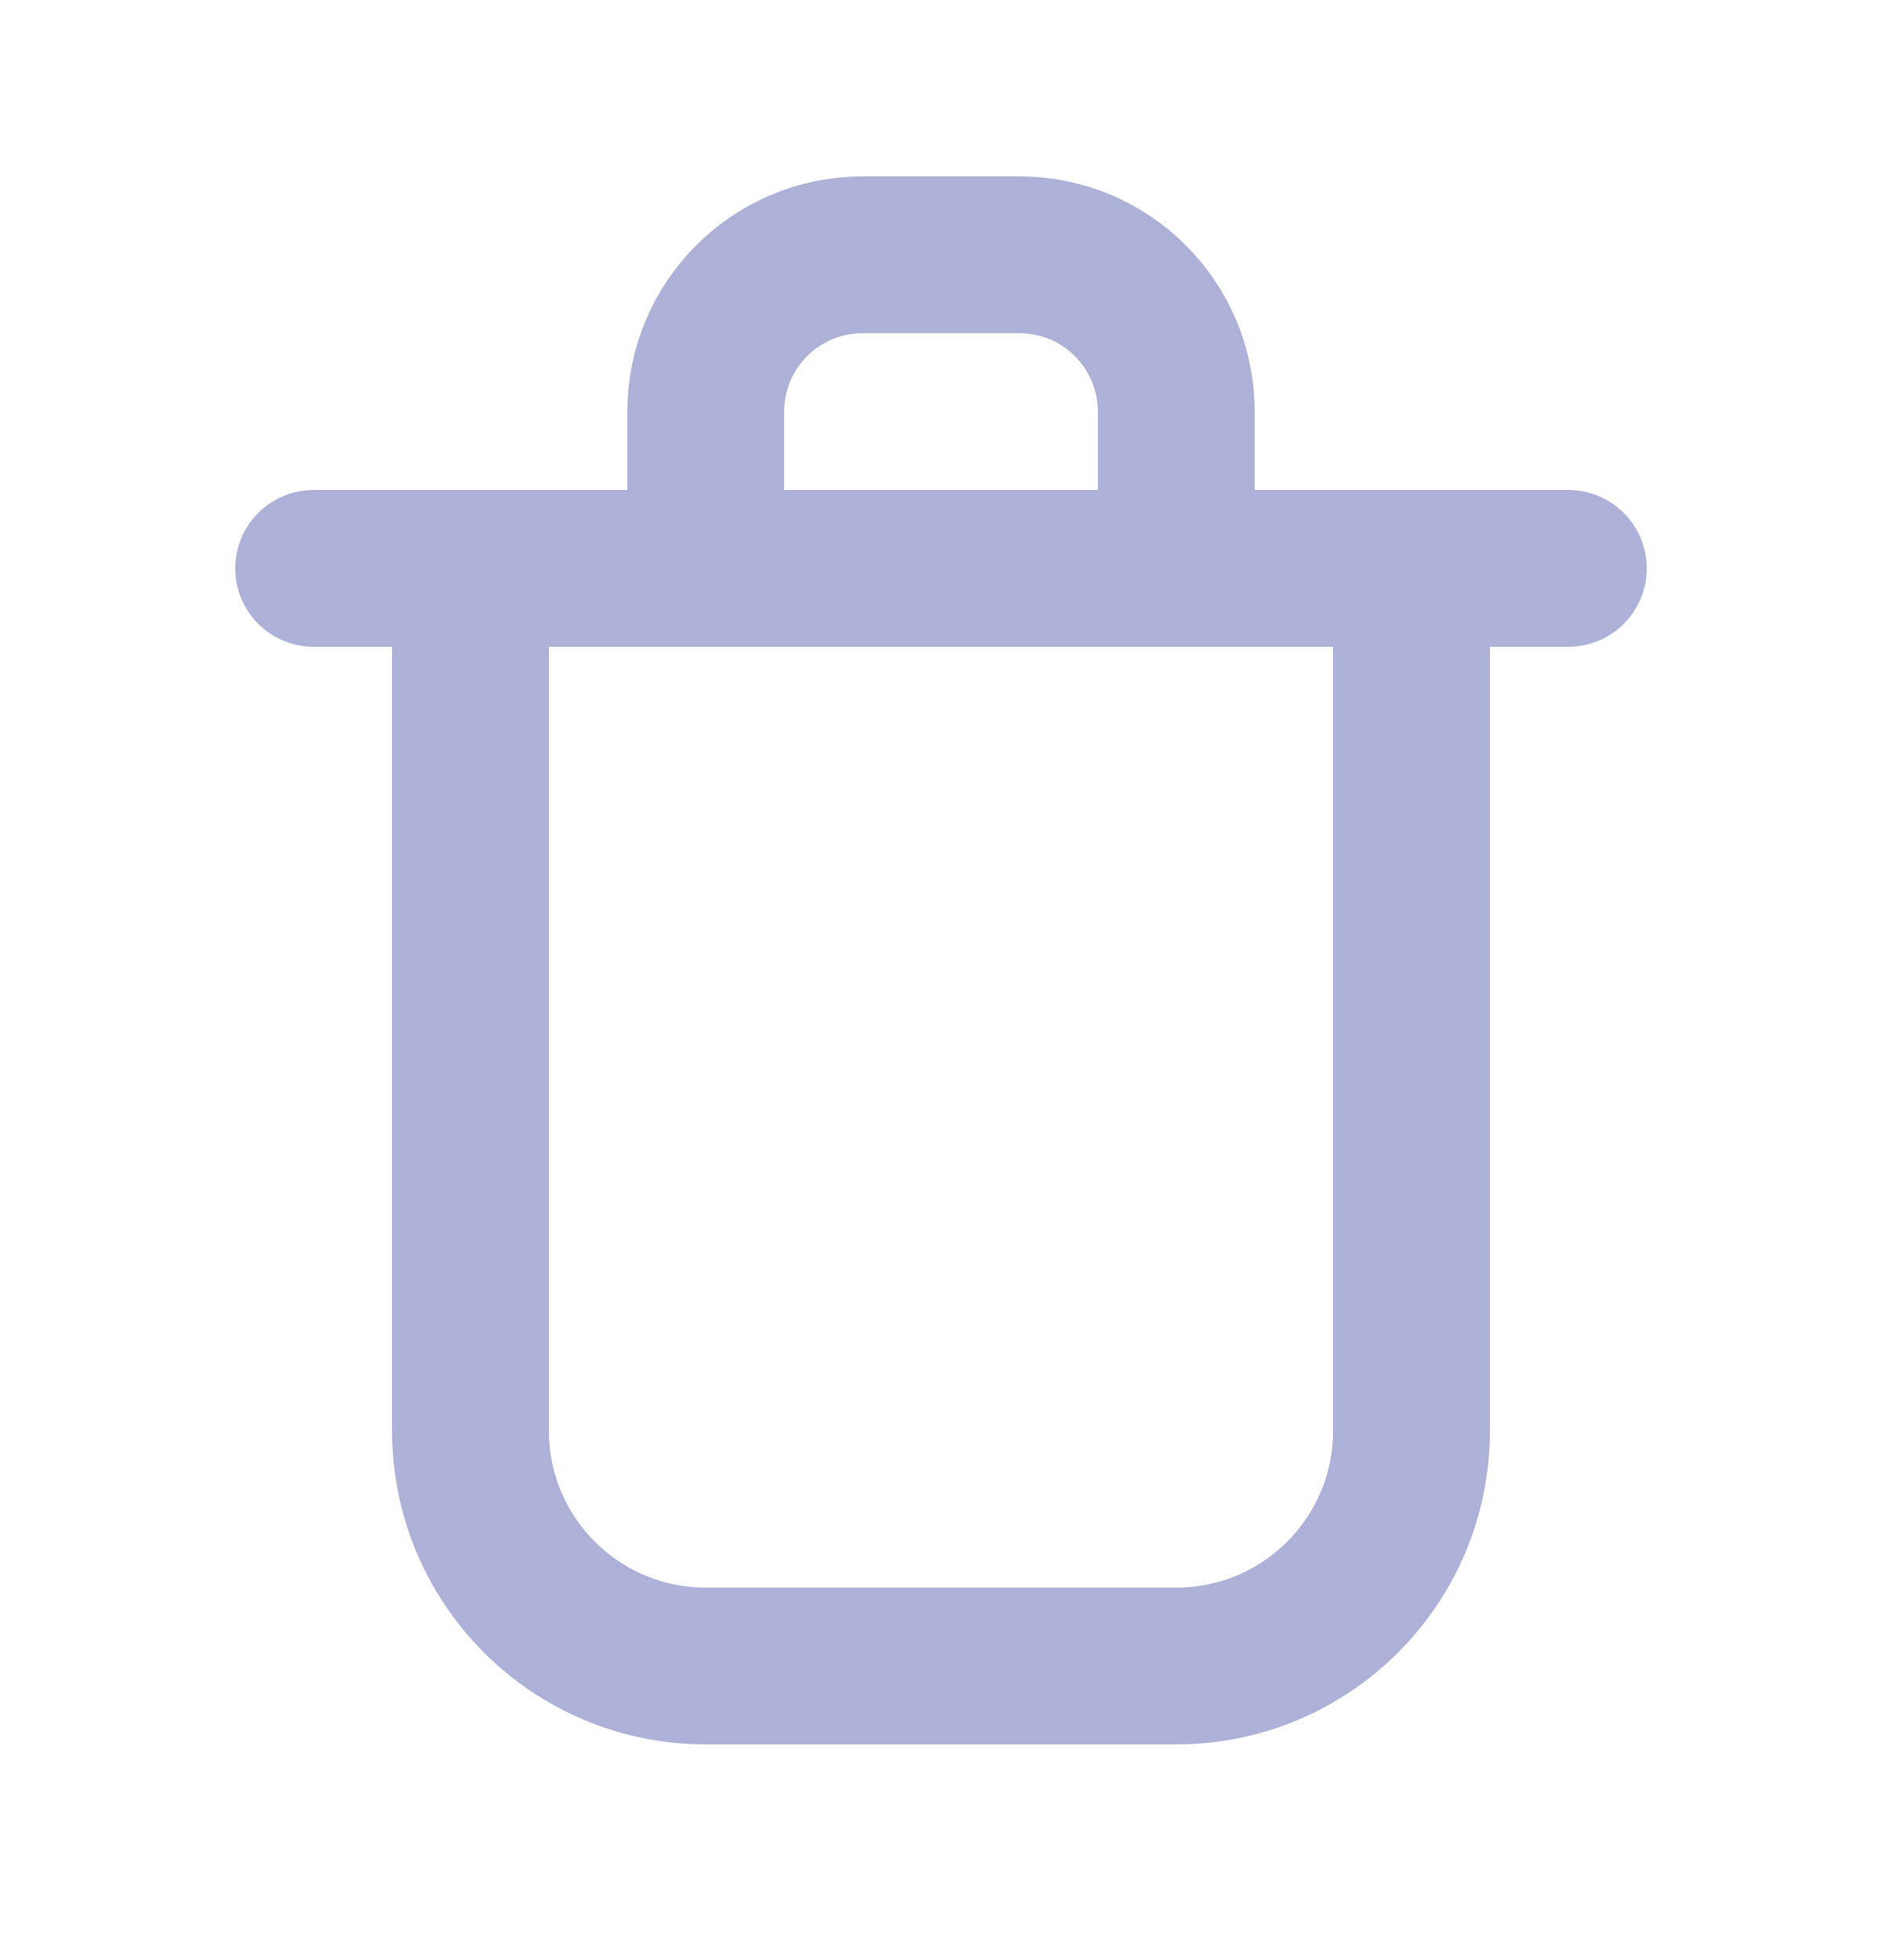
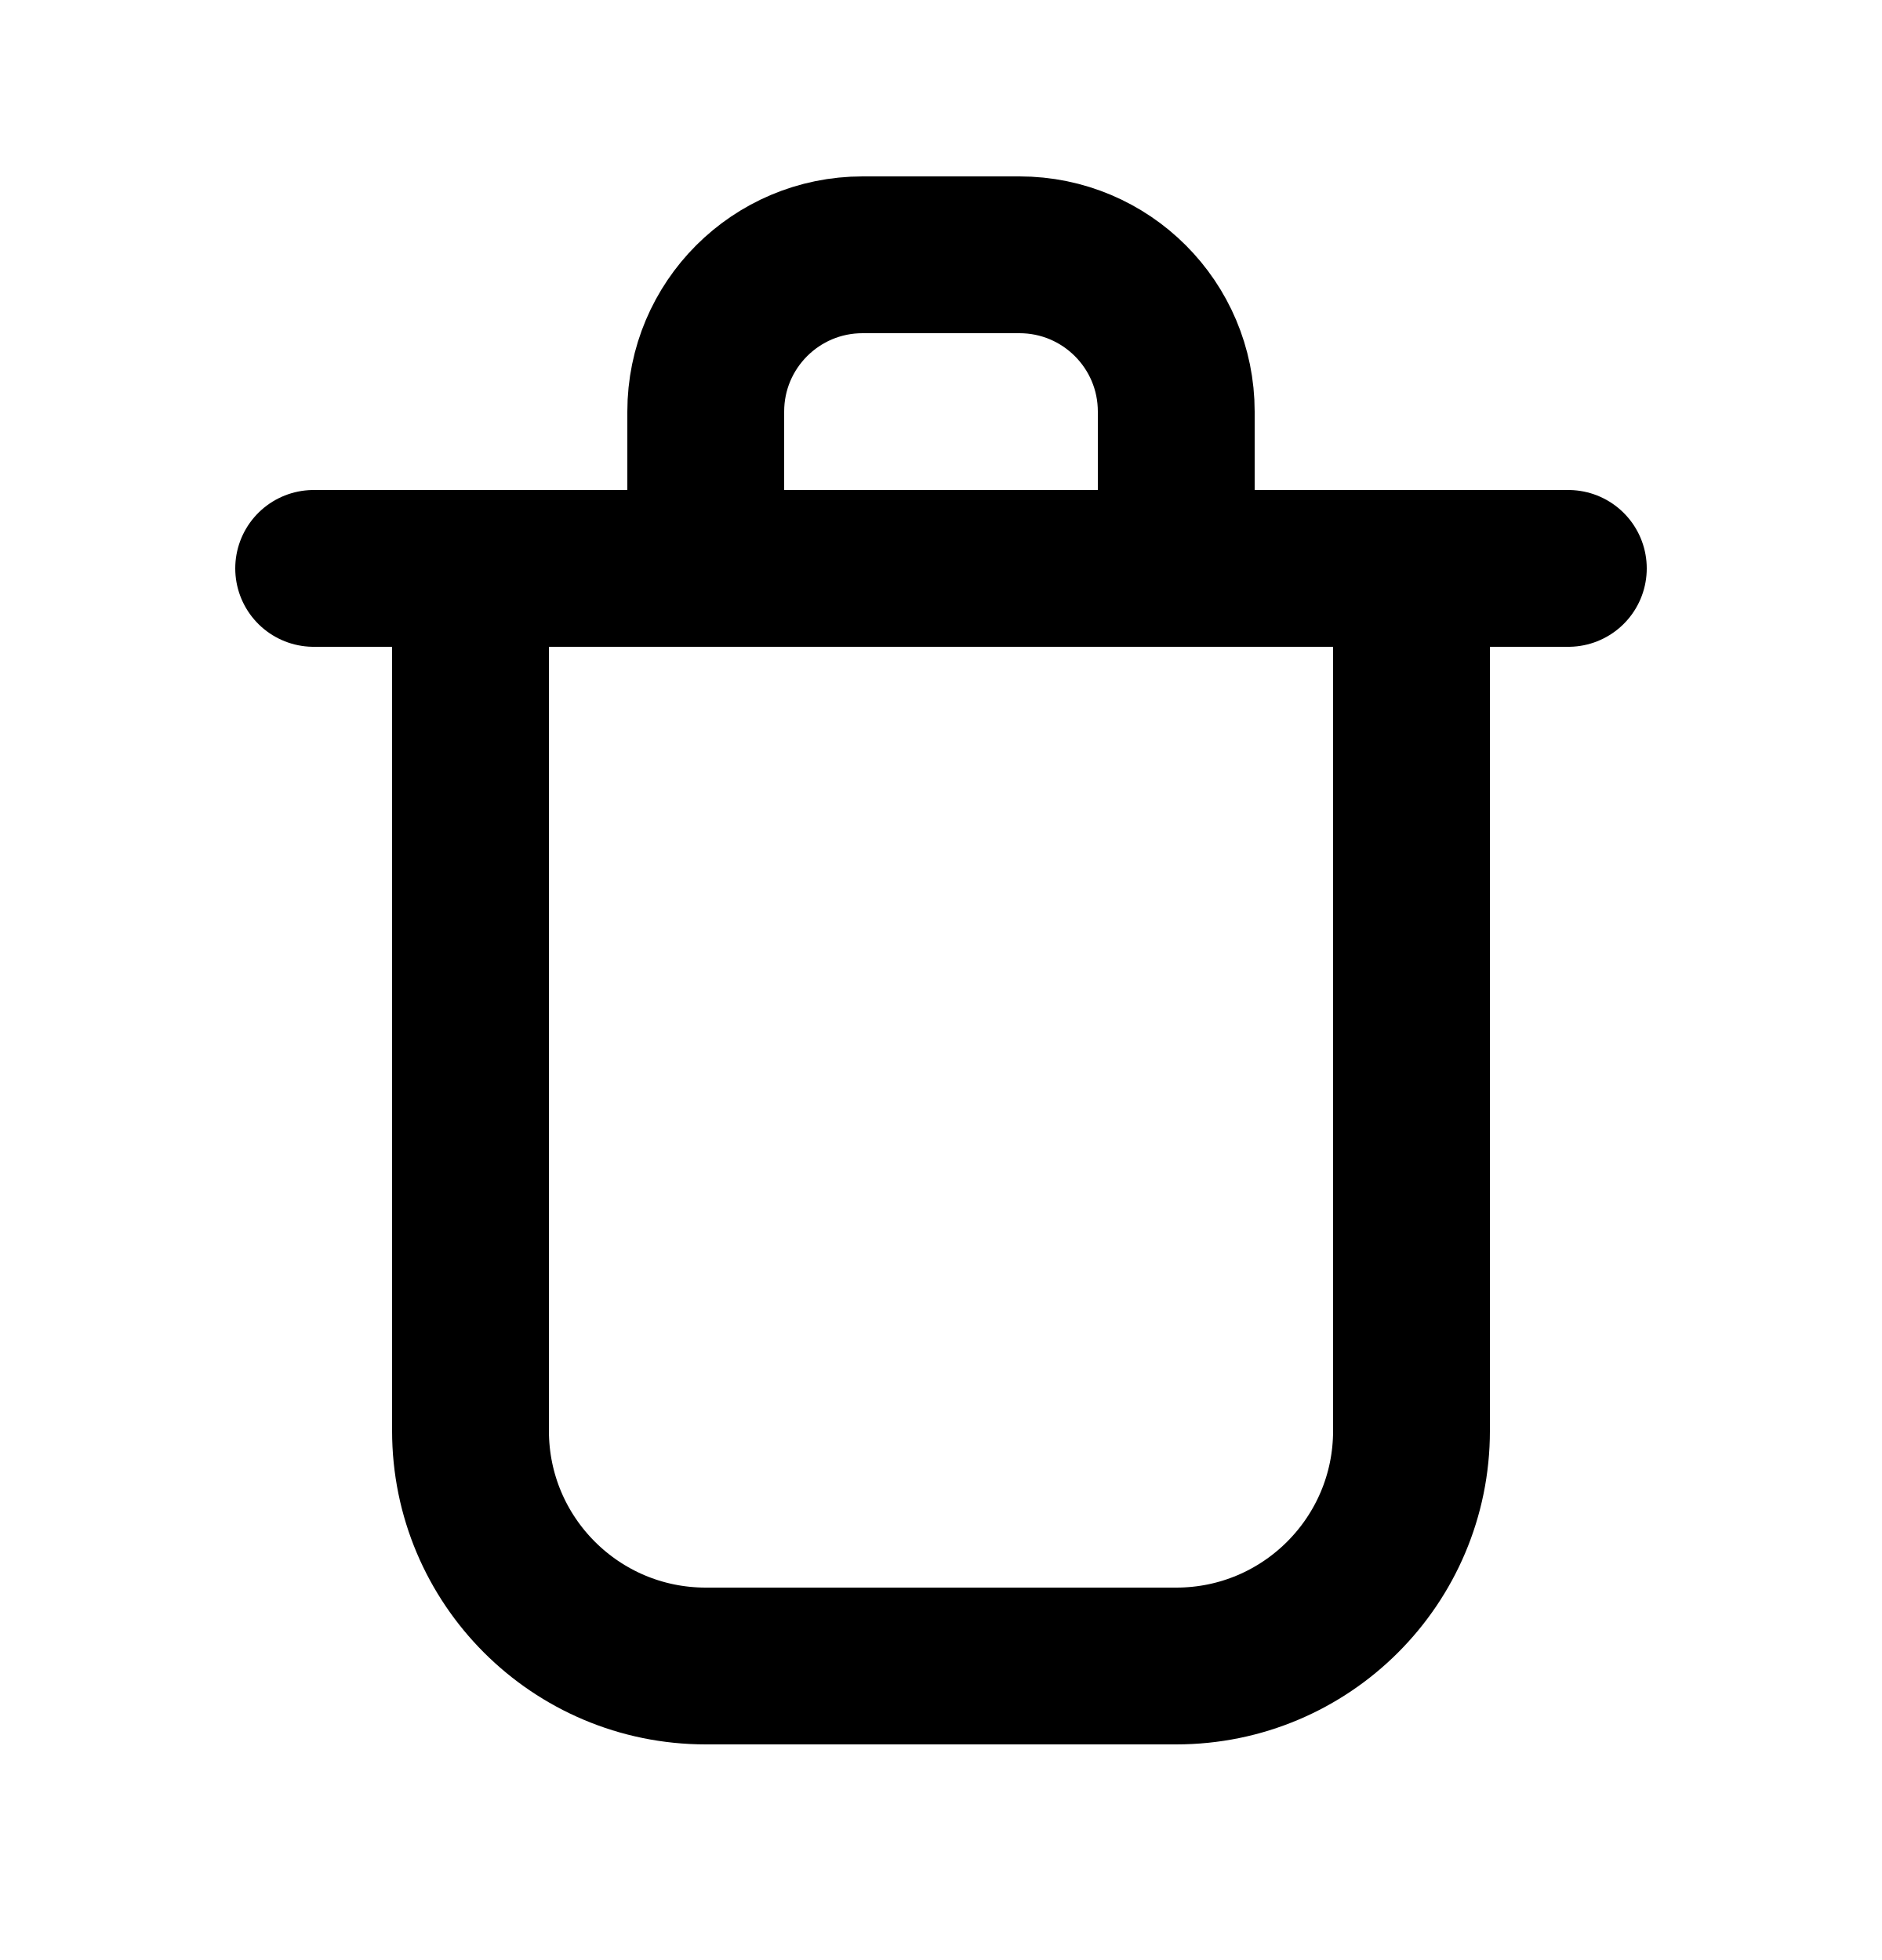
<svg xmlns="http://www.w3.org/2000/svg" width="24" height="25" viewBox="0 0 24 25" fill="none">
-   <path d="M4 7.25H20" stroke="#ADB0D7" stroke-width="2" stroke-linecap="round" stroke-linejoin="round" />
-   <path d="M6 7.25V18.25C6 19.907 7.343 21.25 9 21.25H15C16.657 21.25 18 19.907 18 18.25V7.25" stroke="#ADB0D7" stroke-width="2" stroke-linecap="round" stroke-linejoin="round" />
-   <path d="M9 5.25C9 4.145 9.895 3.25 11 3.25H13C14.105 3.25 15 4.145 15 5.25V7.25H9V5.25Z" stroke="#ADB0D7" stroke-width="2" stroke-linecap="round" stroke-linejoin="round" />
+   <path stroke="currentColor" stroke-width="2" stroke-linecap="round" stroke-linejoin="round" d="M4 7.25H20" />
+   <path stroke="currentColor" stroke-width="2" stroke-linecap="round" stroke-linejoin="round" d="M6 7.25V18.25C6 19.907 7.343 21.25 9 21.25H15C16.657 21.25 18 19.907 18 18.25V7.25" />
+   <path stroke="currentColor" stroke-width="2" stroke-linecap="round" stroke-linejoin="round" d="M9 5.25C9 4.145 9.895 3.25 11 3.25H13C14.105 3.25 15 4.145 15 5.25V7.25H9V5.25Z" />
</svg>
